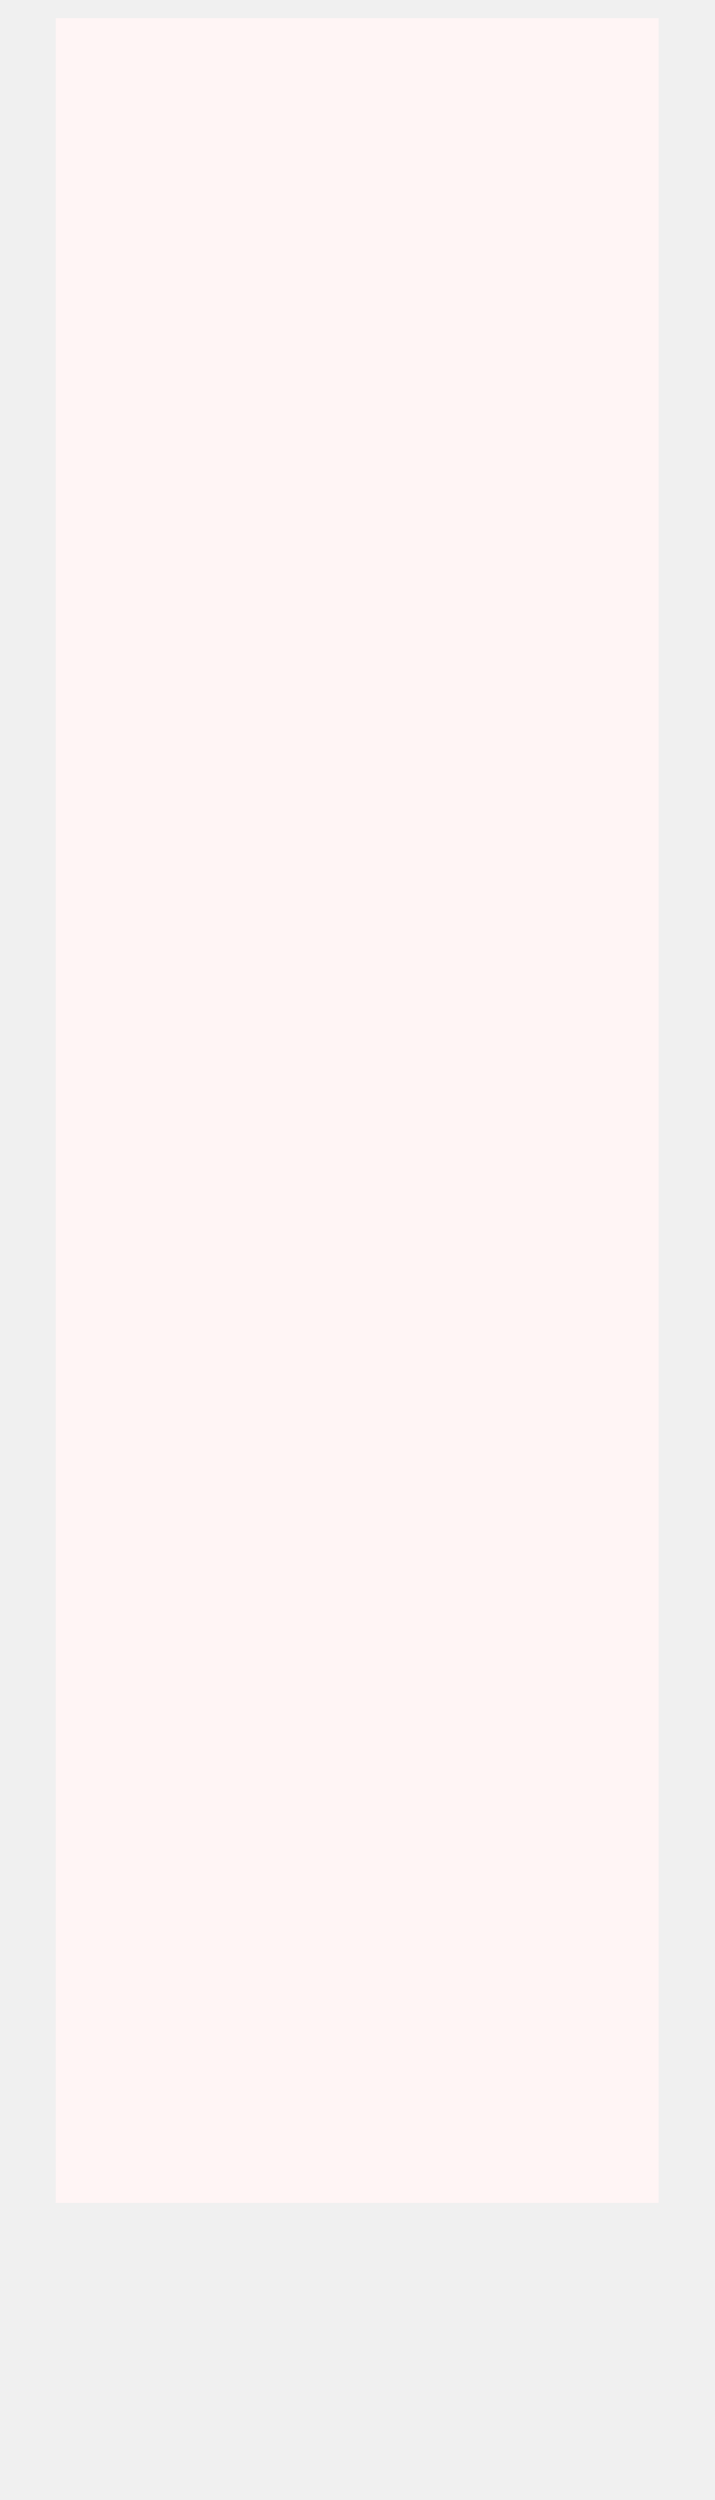
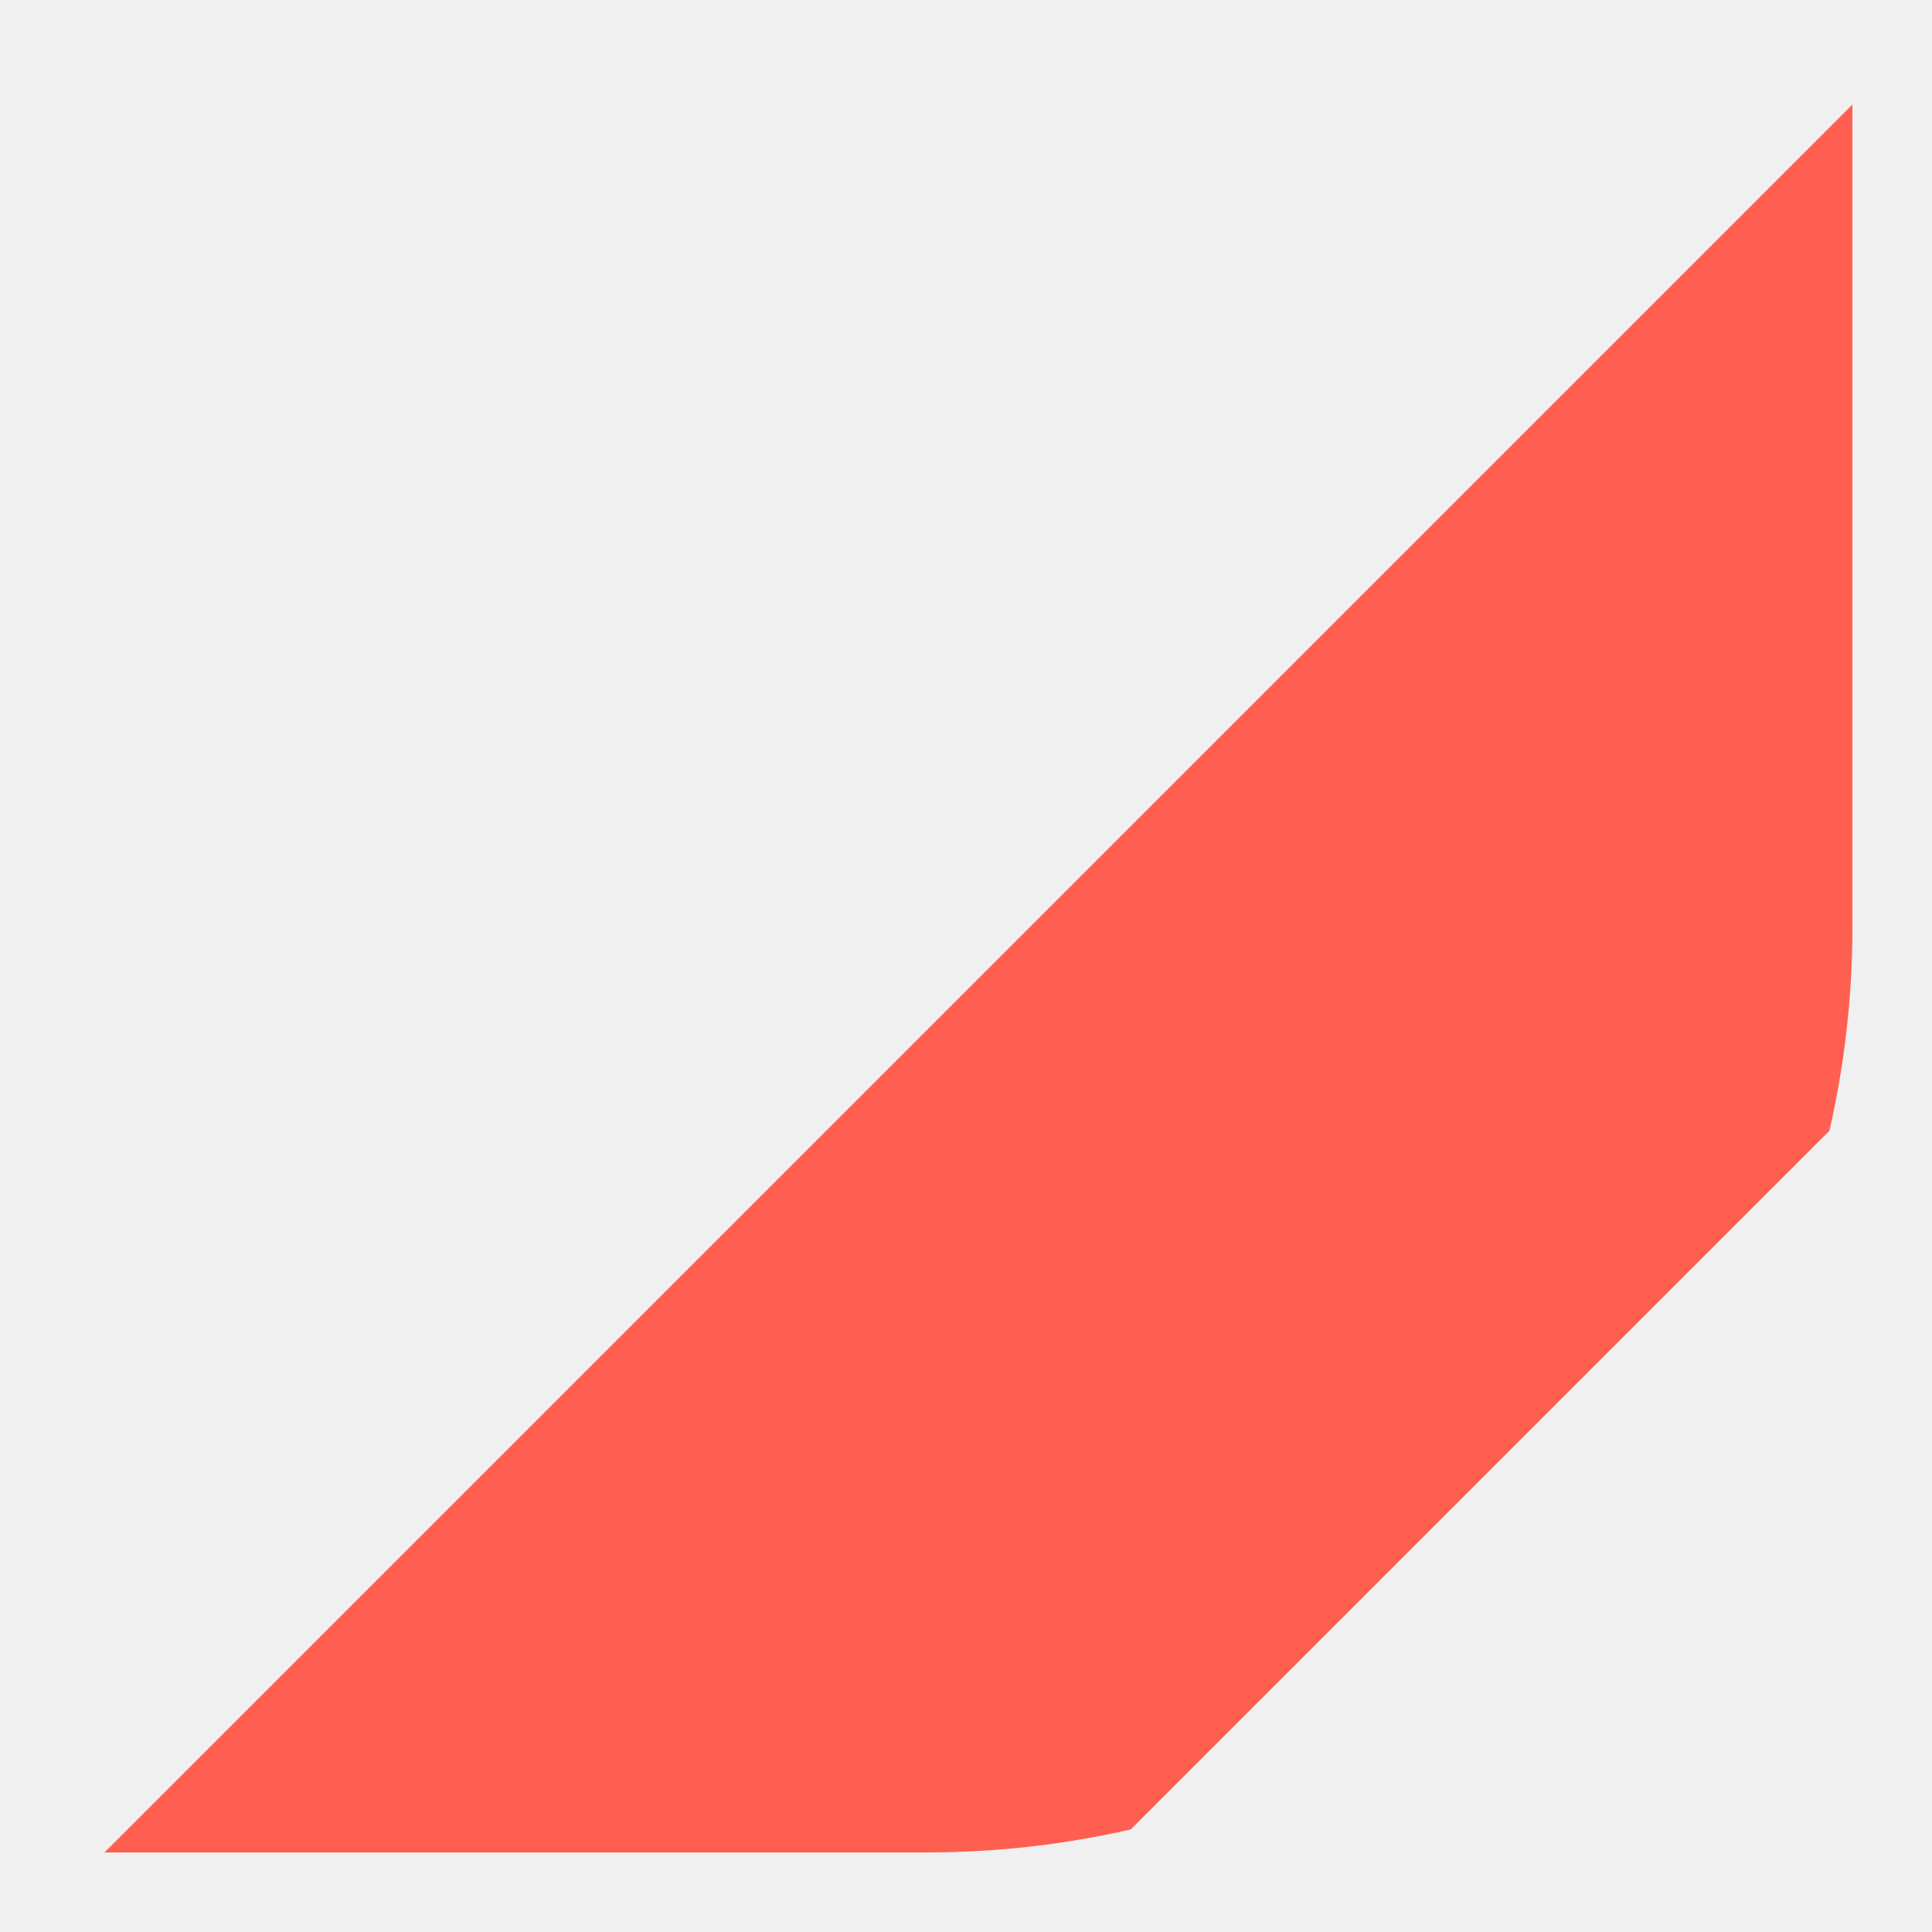
- <svg xmlns="http://www.w3.org/2000/svg" version="1.1" width="2px" height="7px">
+ <svg xmlns="http://www.w3.org/2000/svg" version="1.1" width="11px" height="11px">
  <defs>
    <pattern id="BGPattern" patternUnits="userSpaceOnUse" alignment="0 0" imageRepeat="None" />
-     <mask fill="white" id="Clip10618">
-       <path d="M 0.156 6.168  L 0.156 0.051  L 1.844 0.051  L 1.844 6.168  L 0.156 6.168  Z " fill-rule="evenodd" />
+     <mask fill="white" id="Clip14345">
+       <path d="M 10.416 6.438  C 10.502 6.063  10.547 5.674  10.547 5.273  L 10.547 0.595  L 0.595 10.547  L 5.273 10.547  C 5.674 10.547  6.063 10.502  6.438 10.416  L 10.416 6.438  Z " fill-rule="evenodd" />
    </mask>
  </defs>
-   <g transform="matrix(1 0 0 1 -102 -1353 )">
-     <path d="M 0.156 6.168  L 0.156 0.051  L 1.844 0.051  L 1.844 6.168  L 0.156 6.168  Z " fill-rule="nonzero" fill="rgba(255, 245, 245, 1)" stroke="none" transform="matrix(1 0 0 1 102 1353 )" class="fill" />
-     <path d="M 0.156 6.168  L 0.156 0.051  L 1.844 0.051  L 1.844 6.168  L 0.156 6.168  Z " stroke-width="0" stroke-dasharray="0" stroke="rgba(255, 255, 255, 0)" fill="none" transform="matrix(1 0 0 1 102 1353 )" class="stroke" mask="url(#Clip10618)" />
+   <g transform="matrix(1 0 0 1 -103 -1354 )">
+     <path d="M 10.416 6.438  C 10.502 6.063  10.547 5.674  10.547 5.273  L 10.547 0.595  L 0.595 10.547  L 5.273 10.547  C 5.674 10.547  6.063 10.502  6.438 10.416  L 10.416 6.438  Z " fill-rule="nonzero" fill="rgba(255, 95, 81, 1)" stroke="none" transform="matrix(1 0 0 1 103 1354 )" class="fill" />
+     <path d="M 10.416 6.438  C 10.502 6.063  10.547 5.674  10.547 5.273  L 10.547 0.595  L 0.595 10.547  L 5.273 10.547  C 5.674 10.547  6.063 10.502  6.438 10.416  L 10.416 6.438  Z " stroke-width="0" stroke-dasharray="0" stroke="rgba(255, 255, 255, 0)" fill="none" transform="matrix(1 0 0 1 103 1354 )" class="stroke" mask="url(#Clip14345)" />
  </g>
</svg>
